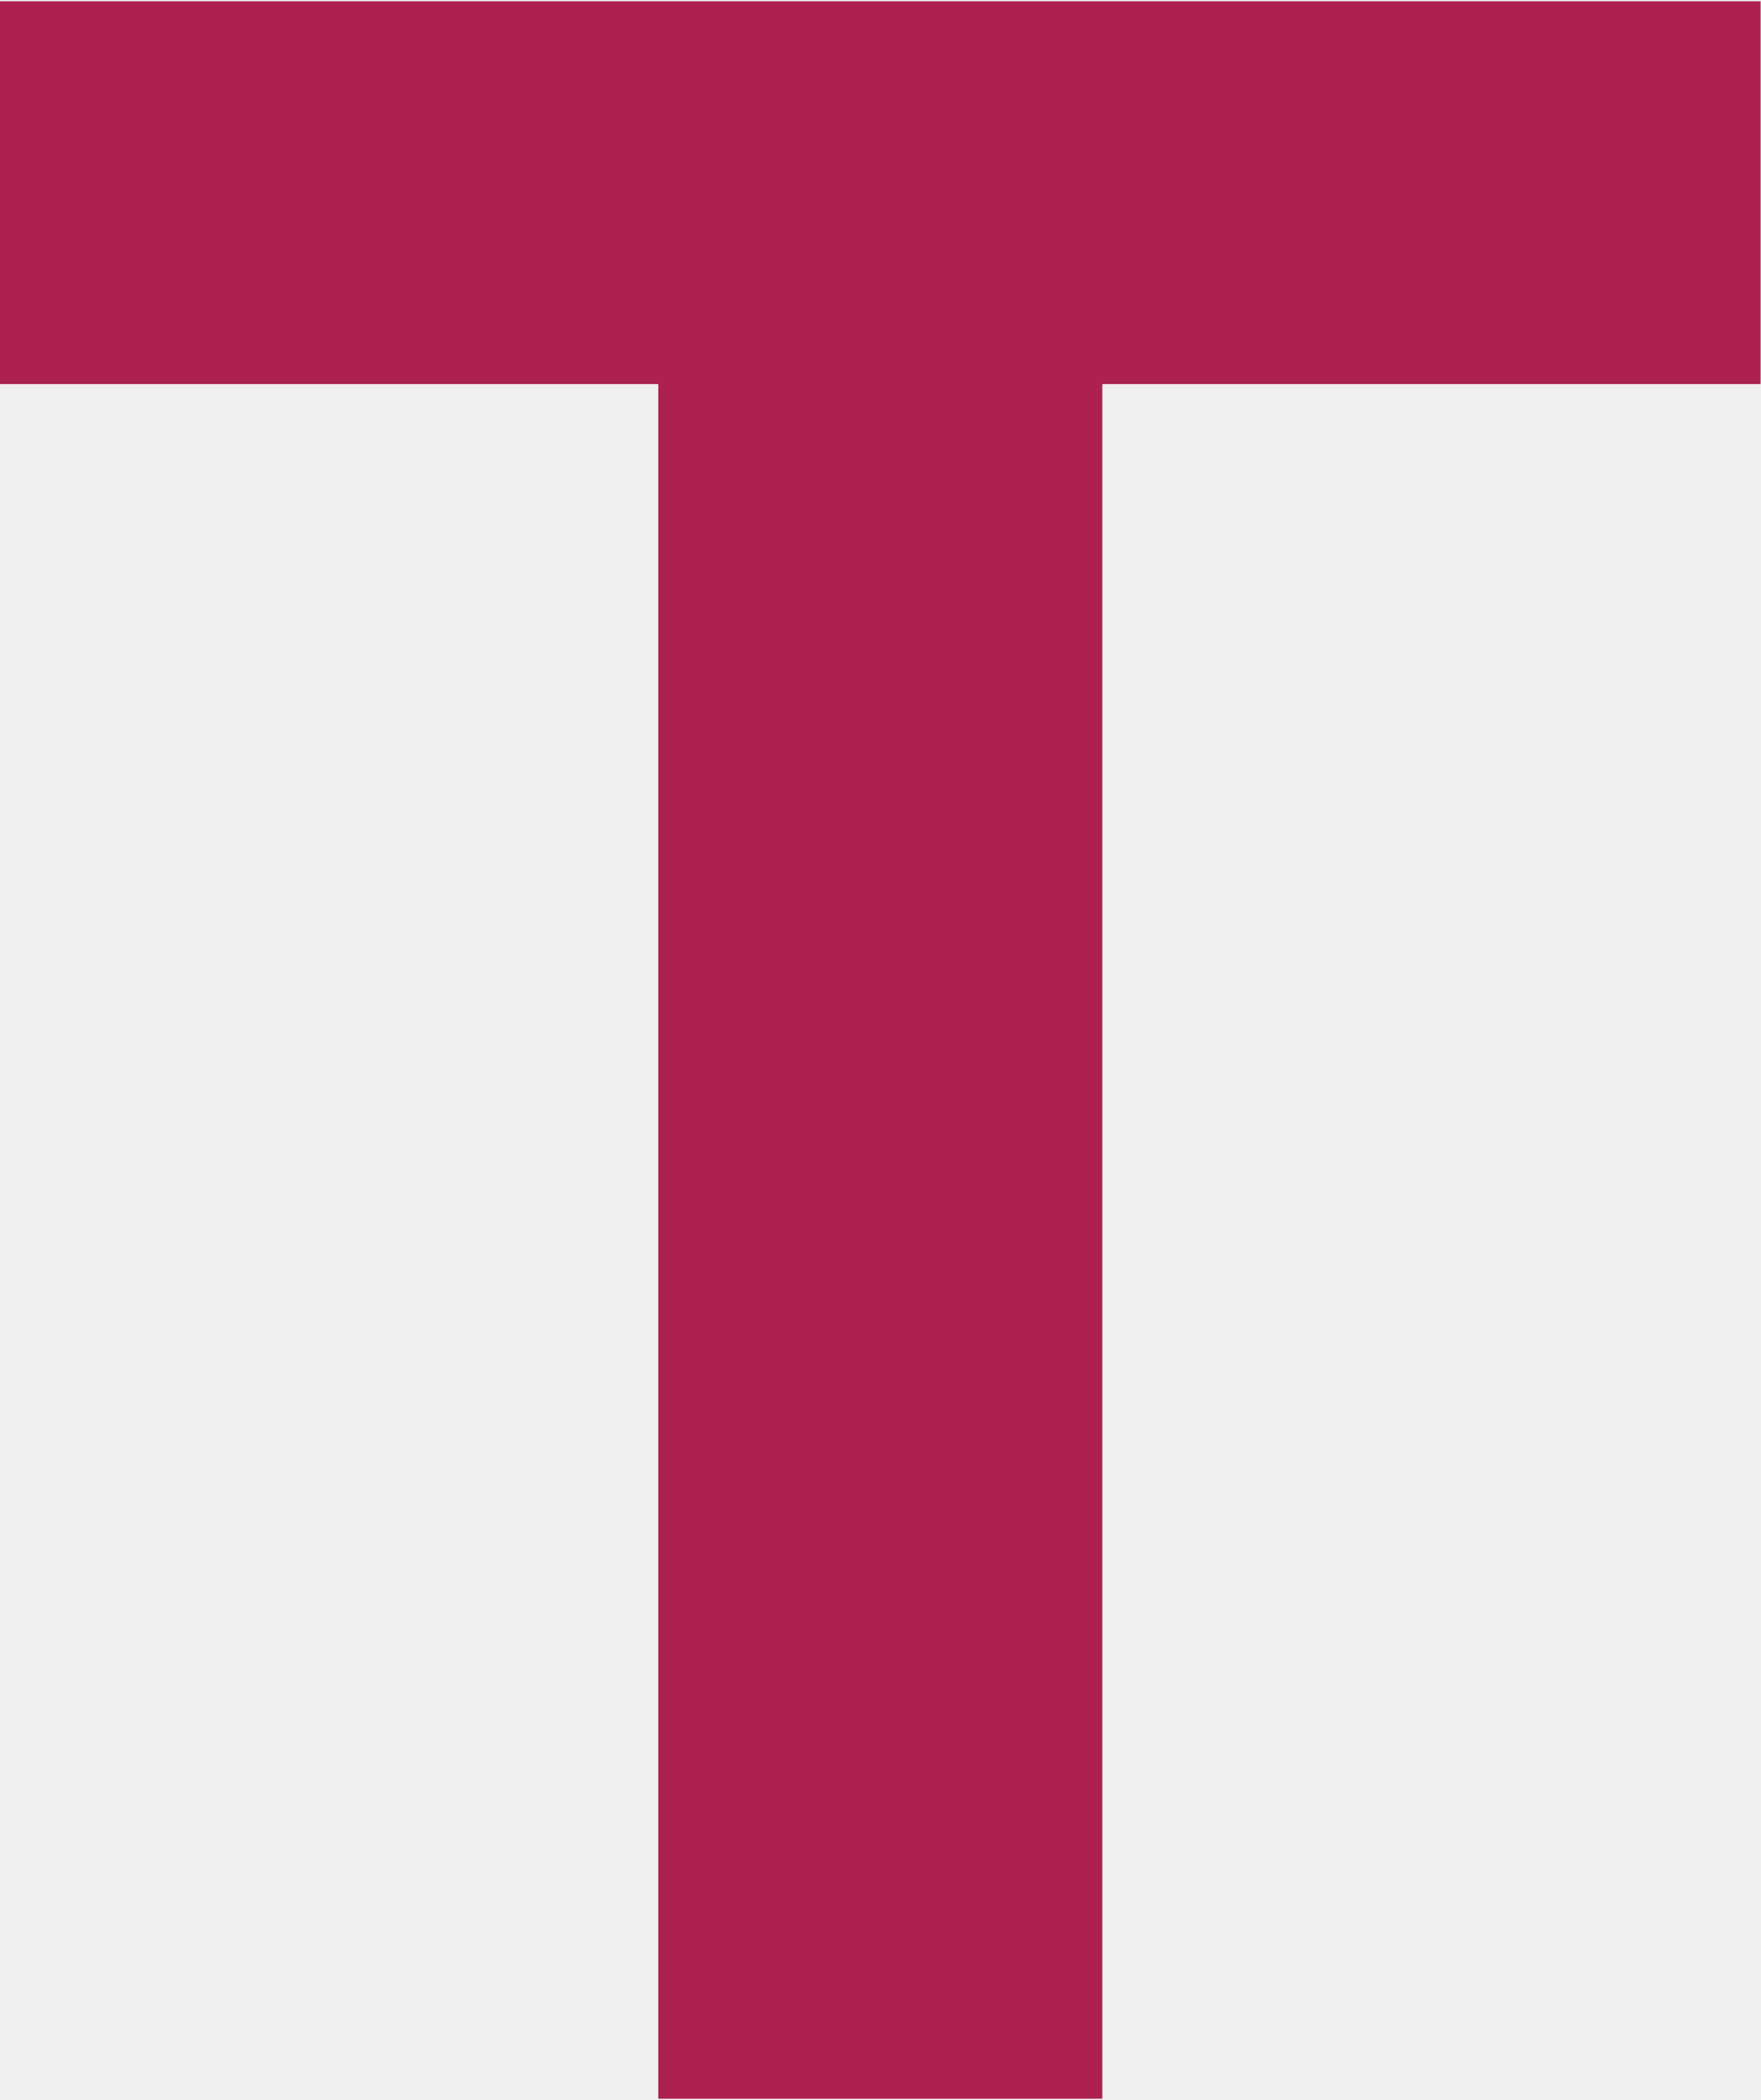
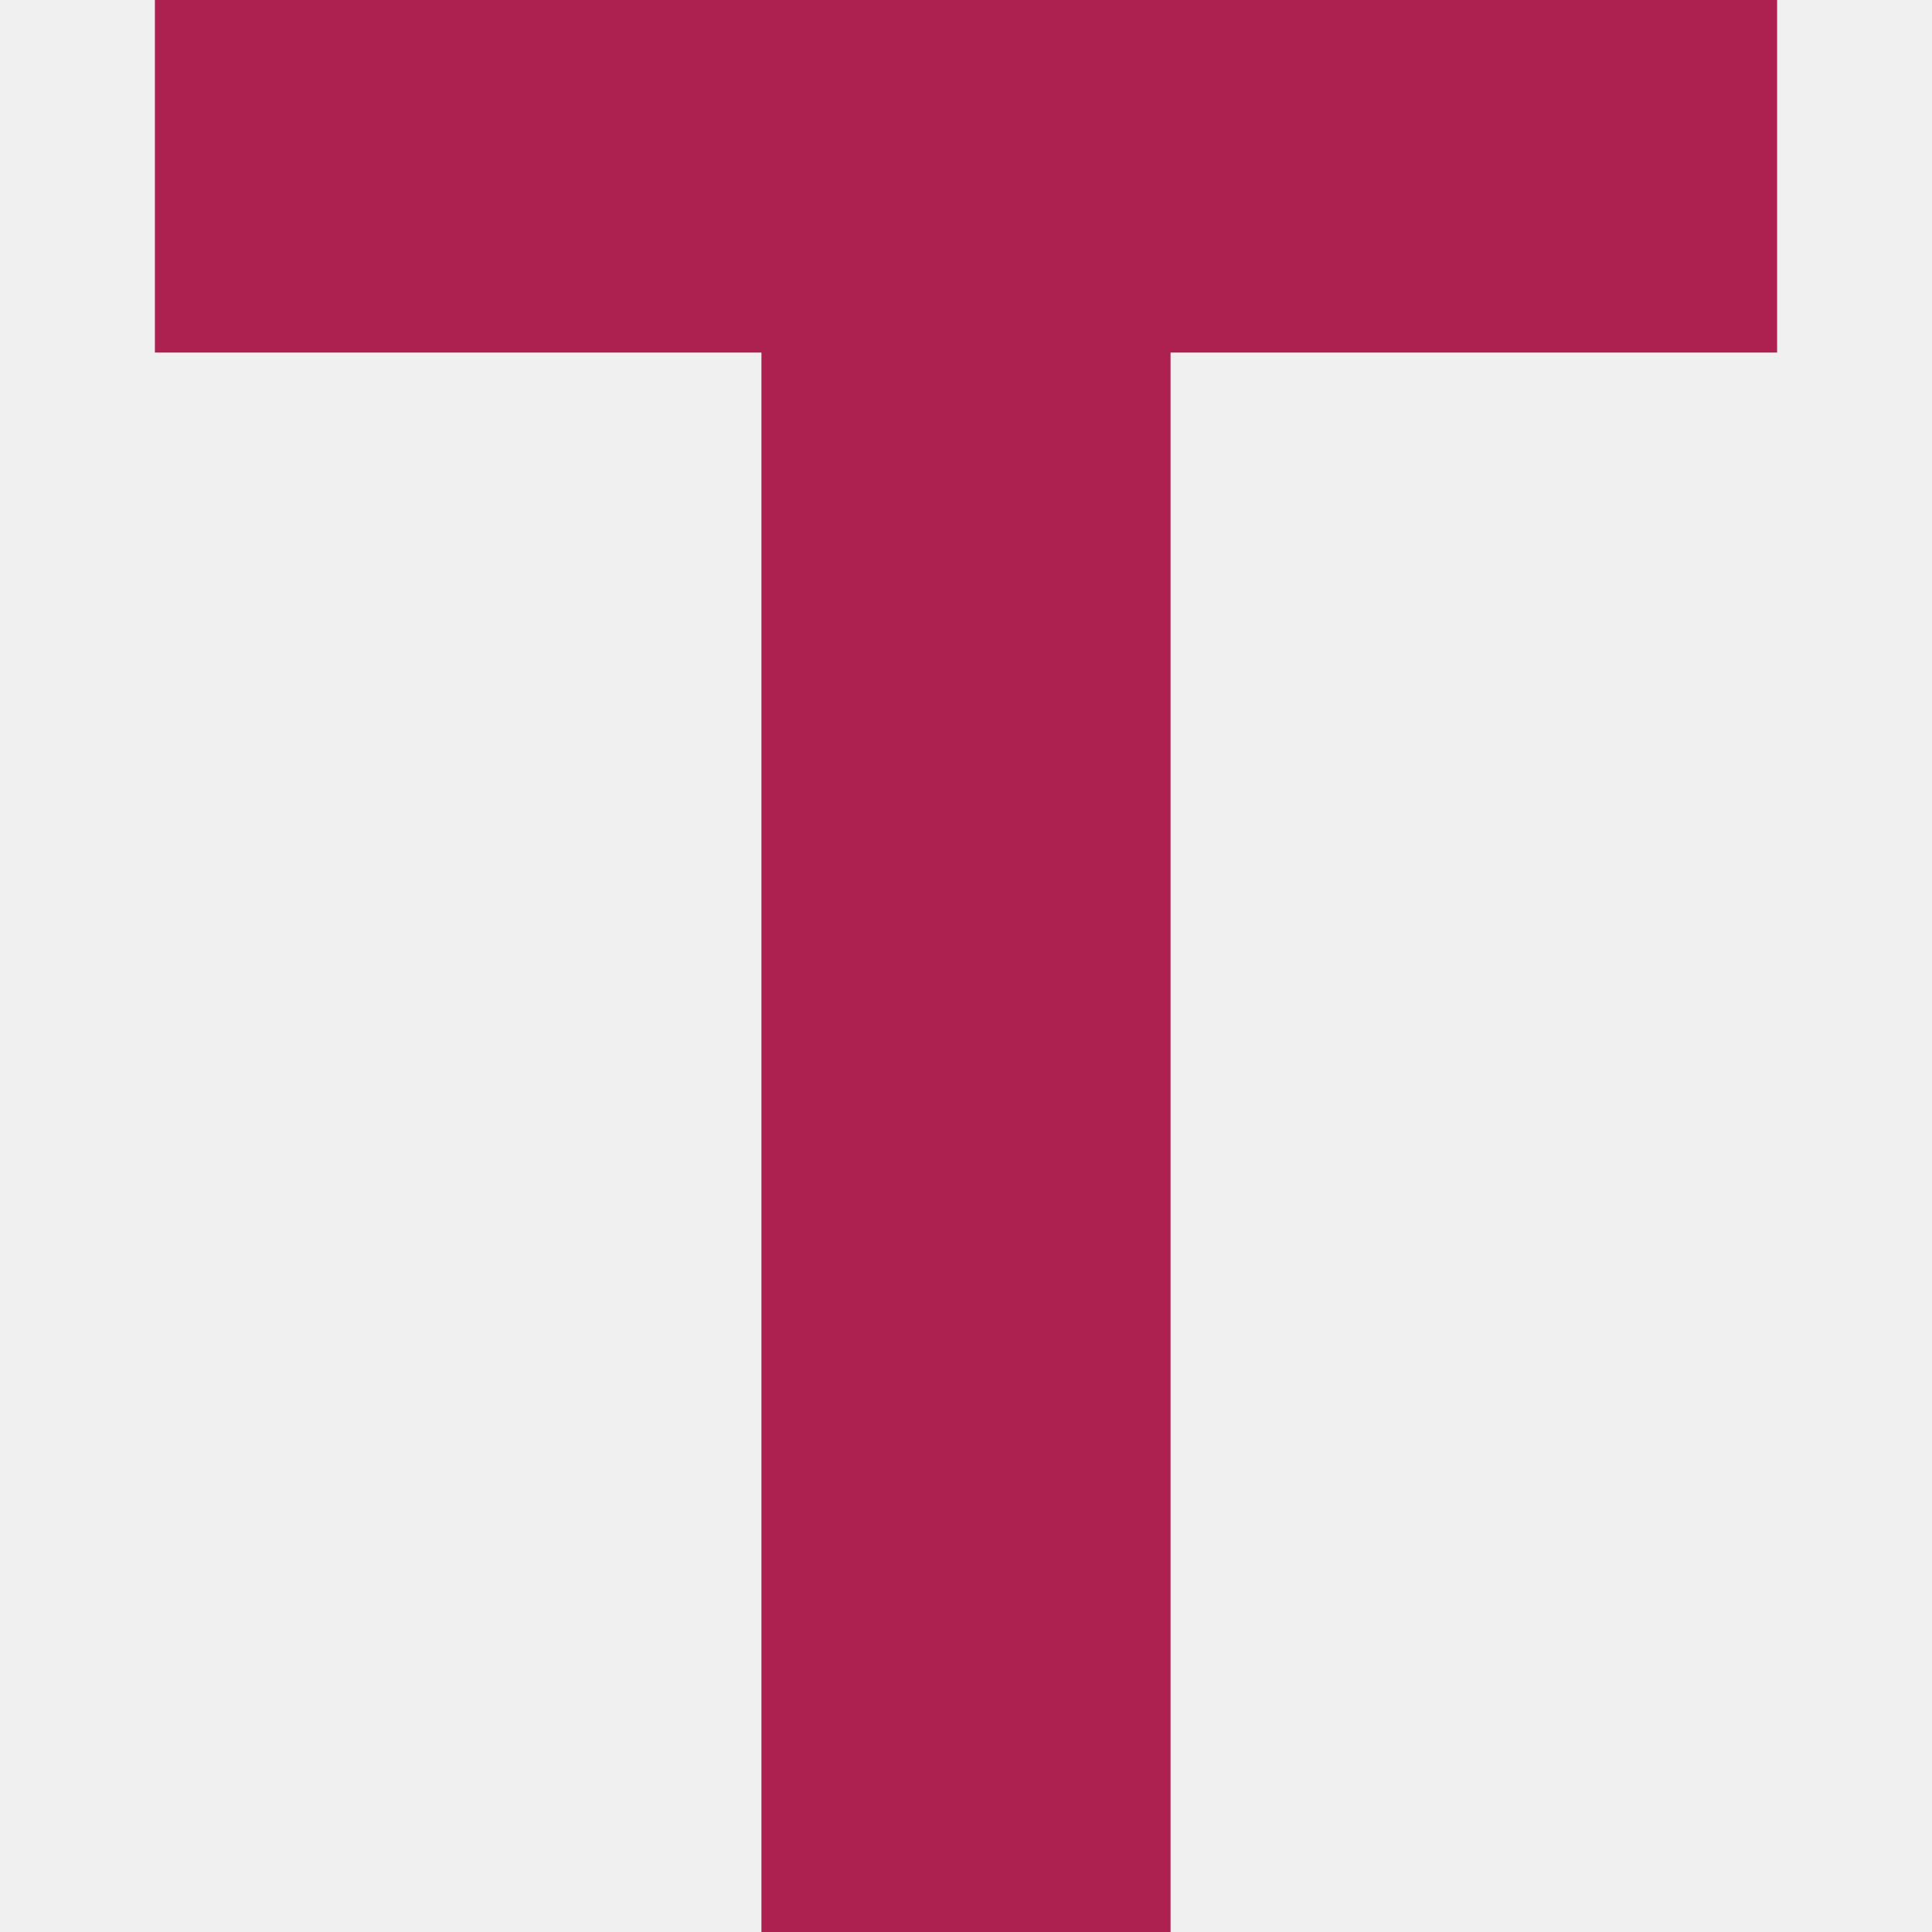
- <svg xmlns="http://www.w3.org/2000/svg" width="1055" height="1258" viewBox="0 0 1055 1258" fill="none">
-   <g clip-path="url(#clip0_709_17)">
-     <path d="M1054.97 0.785V230.061H660.518V1257.22H394.45V230.061H0V0.785H1054.97Z" fill="#AC2150" />
+ <svg xmlns="http://www.w3.org/2000/svg" width="435" height="435" viewBox="0 0 435 435">
+   <g transform="translate(-769 -545)">
+     <rect width="435" height="435" transform="translate(769 545)" fill="none" />
+     <path d="M365.249.785V80.165H228.683V435.785H136.566V80.165H0V.785Z" transform="translate(803.875 544.215)" fill="#ac2150" />
  </g>
-   <defs>
-     <clipPath id="clip0_709_17">
-       <rect width="1054.97" height="1256.43" fill="white" transform="translate(0 0.785156)" />
-     </clipPath>
-   </defs>
</svg>
